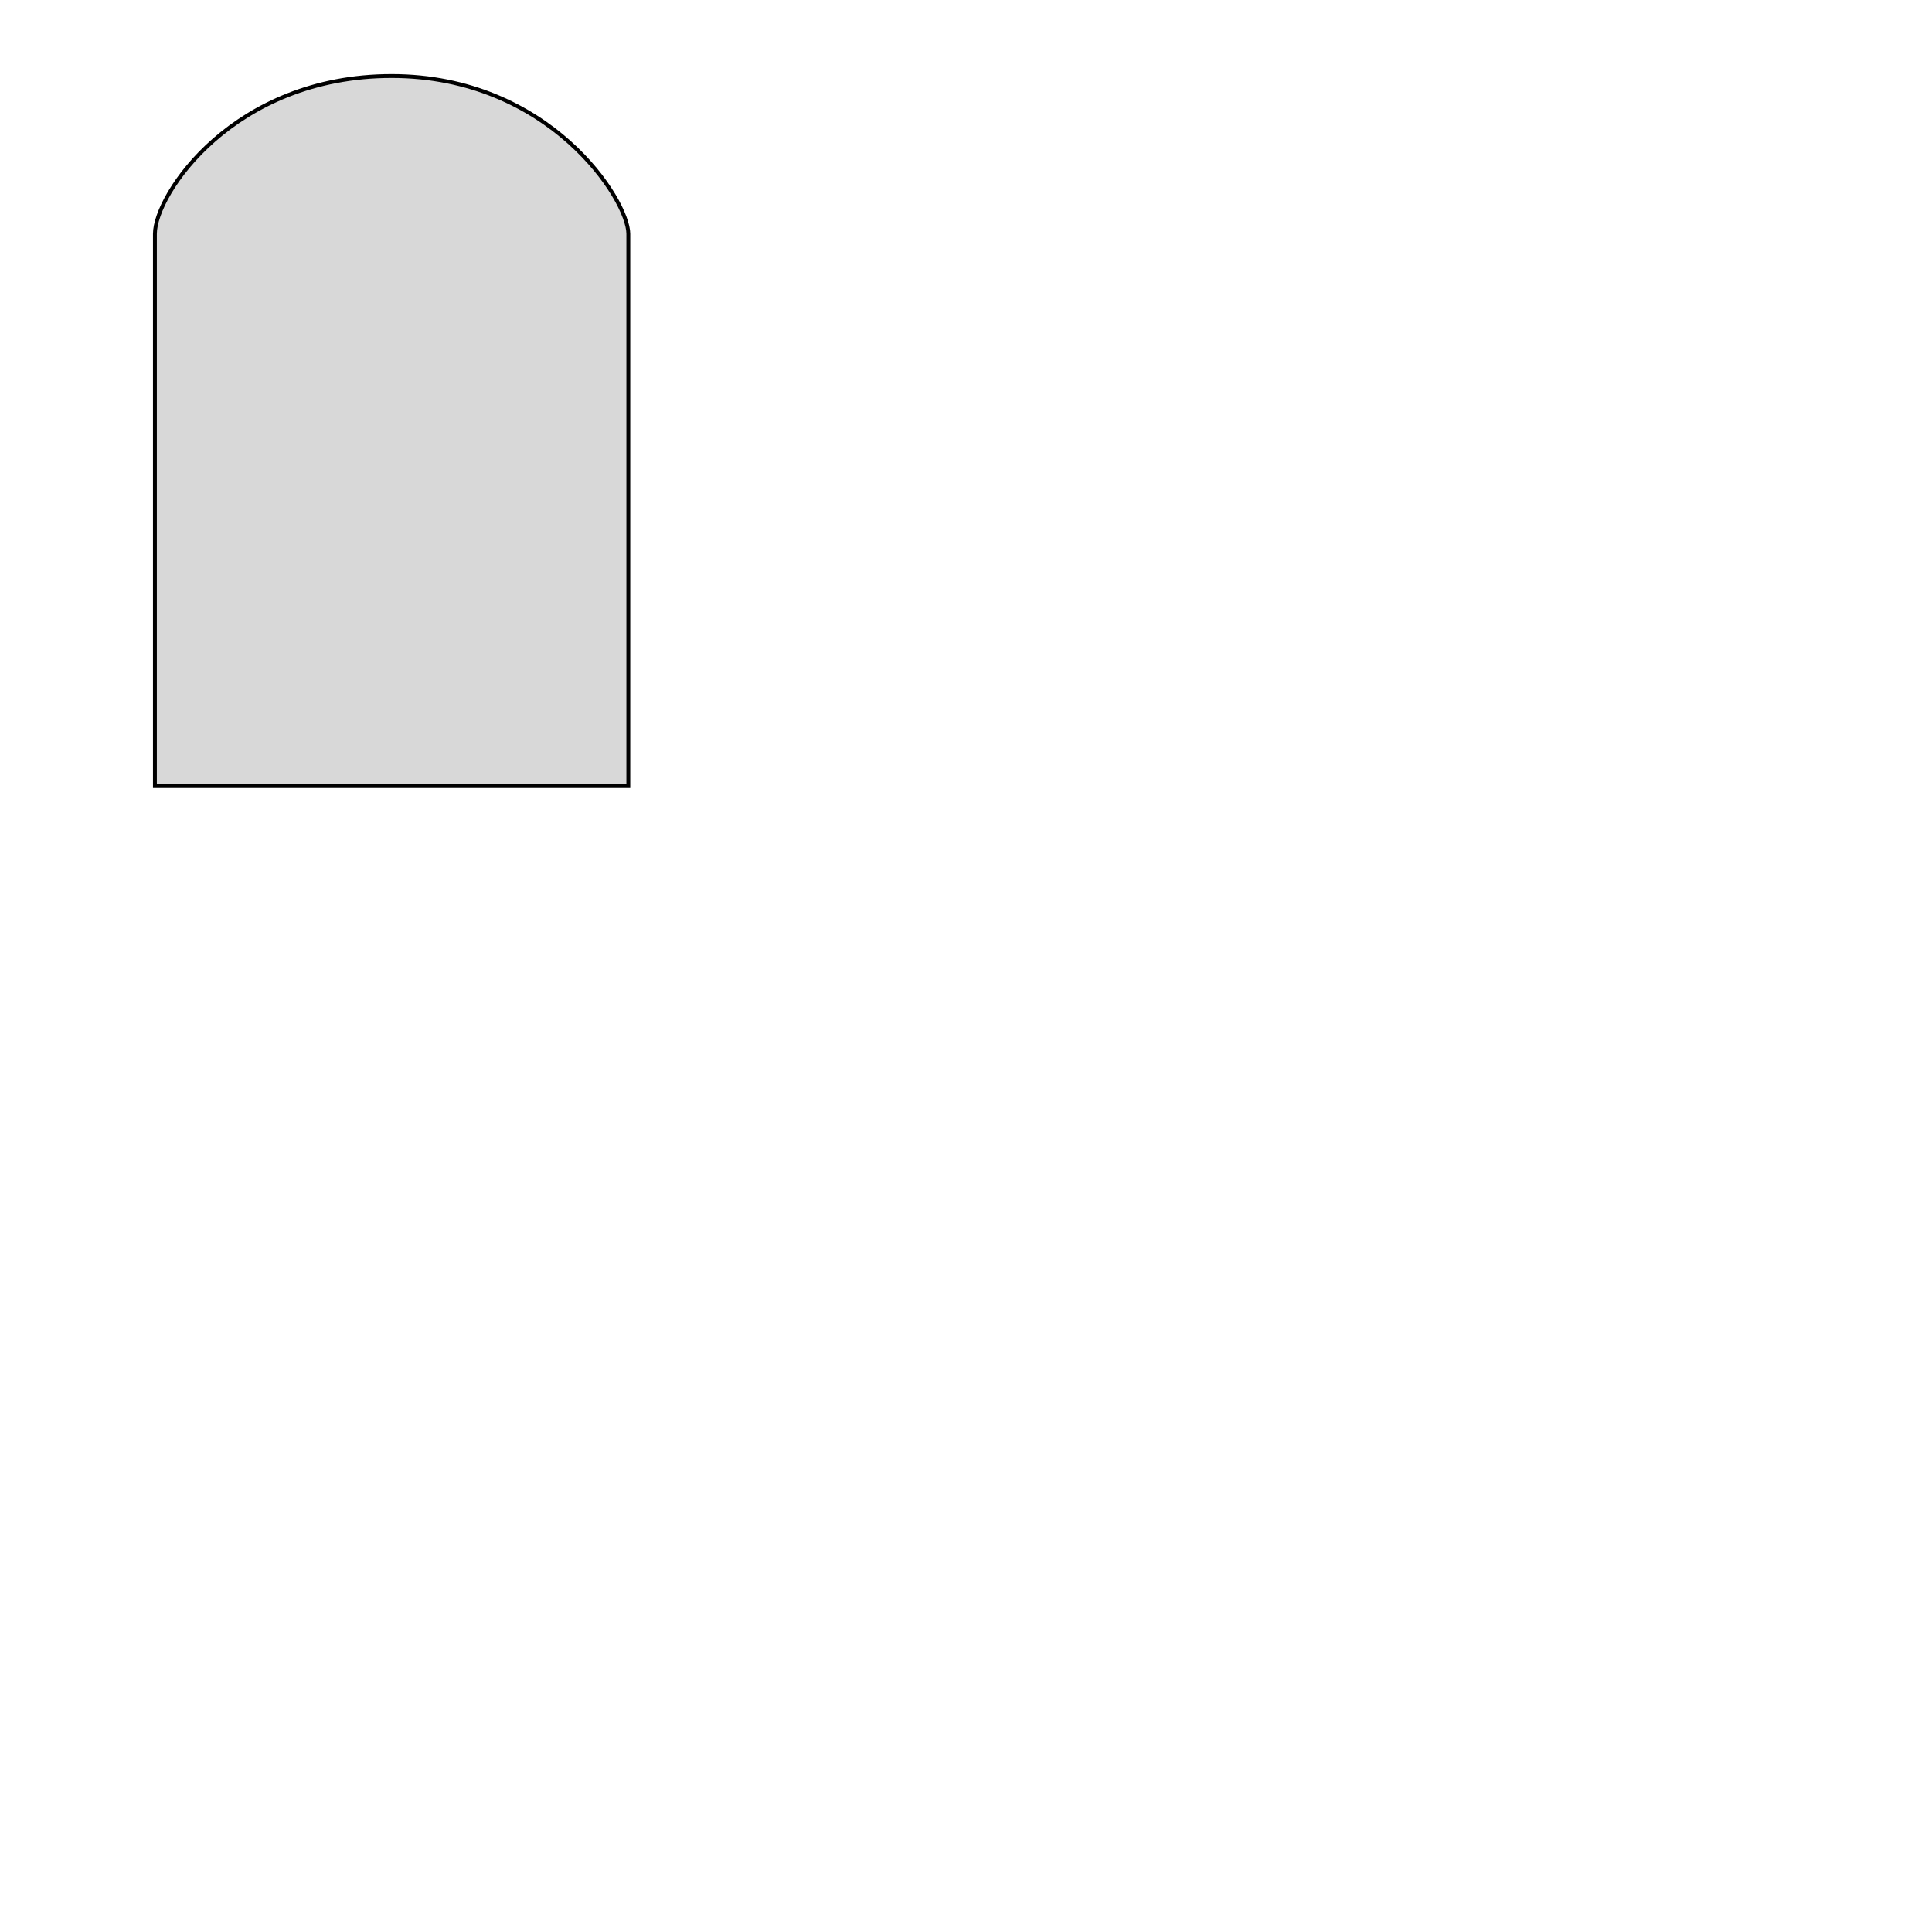
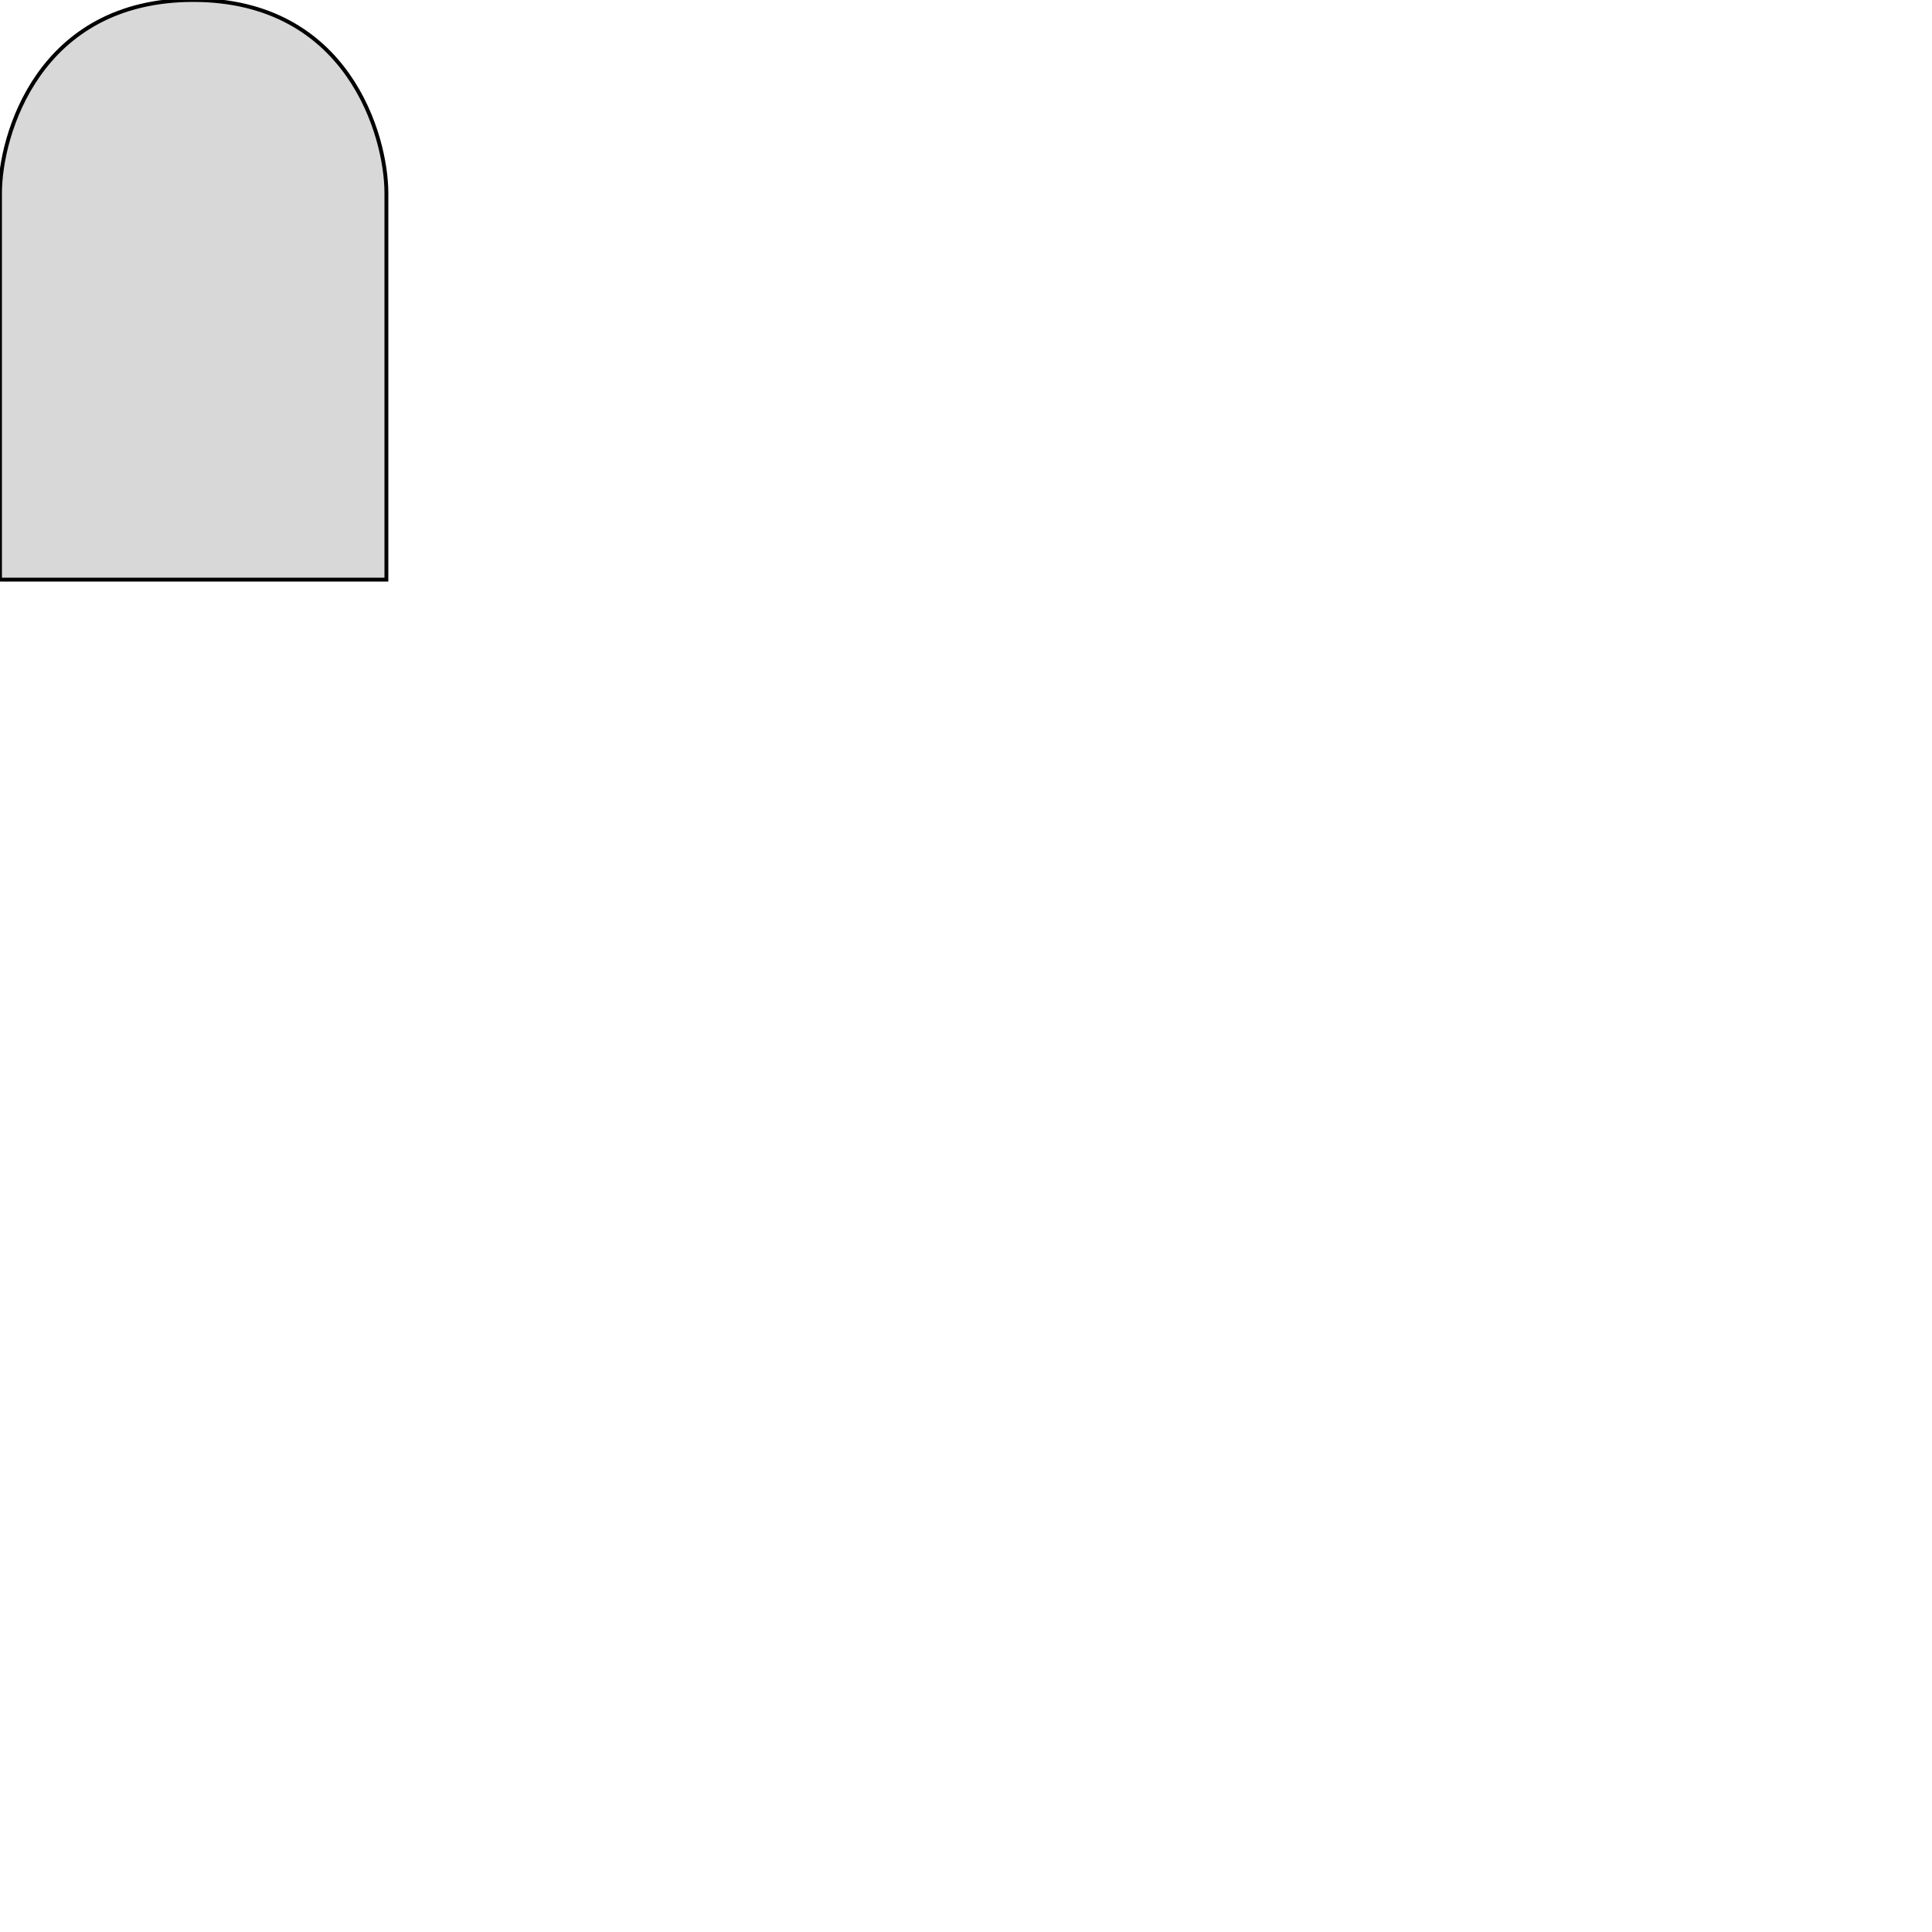
<svg xmlns="http://www.w3.org/2000/svg" xmlns:ns1="https://boxy-svg.com" viewBox="0 0 500 500">
  <defs>
+     <ns1:grid x="0" y="0" width="33.527" height="33.527" />
    <ns1:grid x="-0.75" y="-0.75" width="20.42" height="20.42" />
  </defs>
-   <path style="fill: rgb(216, 216, 216); stroke: rgb(0, 0, 0);" d="M 40.09 203.45 C 40.09 203.45 40.09 101.35 40.09 60.51 C 40.09 50.246 60.51 19.67 101.35 19.67 C 142.19 19.67 162.61 51.748 162.61 60.51 C 162.61 101.35 162.61 203.45 162.61 203.45 L 40.09 203.45 Z" />
+   <path style="fill: rgb(216, 216, 216); stroke: rgb(0, 0, 0);" d="M 0 150 L 0 50 C 0 35 10 0 50 0 C 90 0 100 35 100 50 C 100 100 100 150 100 150 L 0 150 Z" />
</svg>
